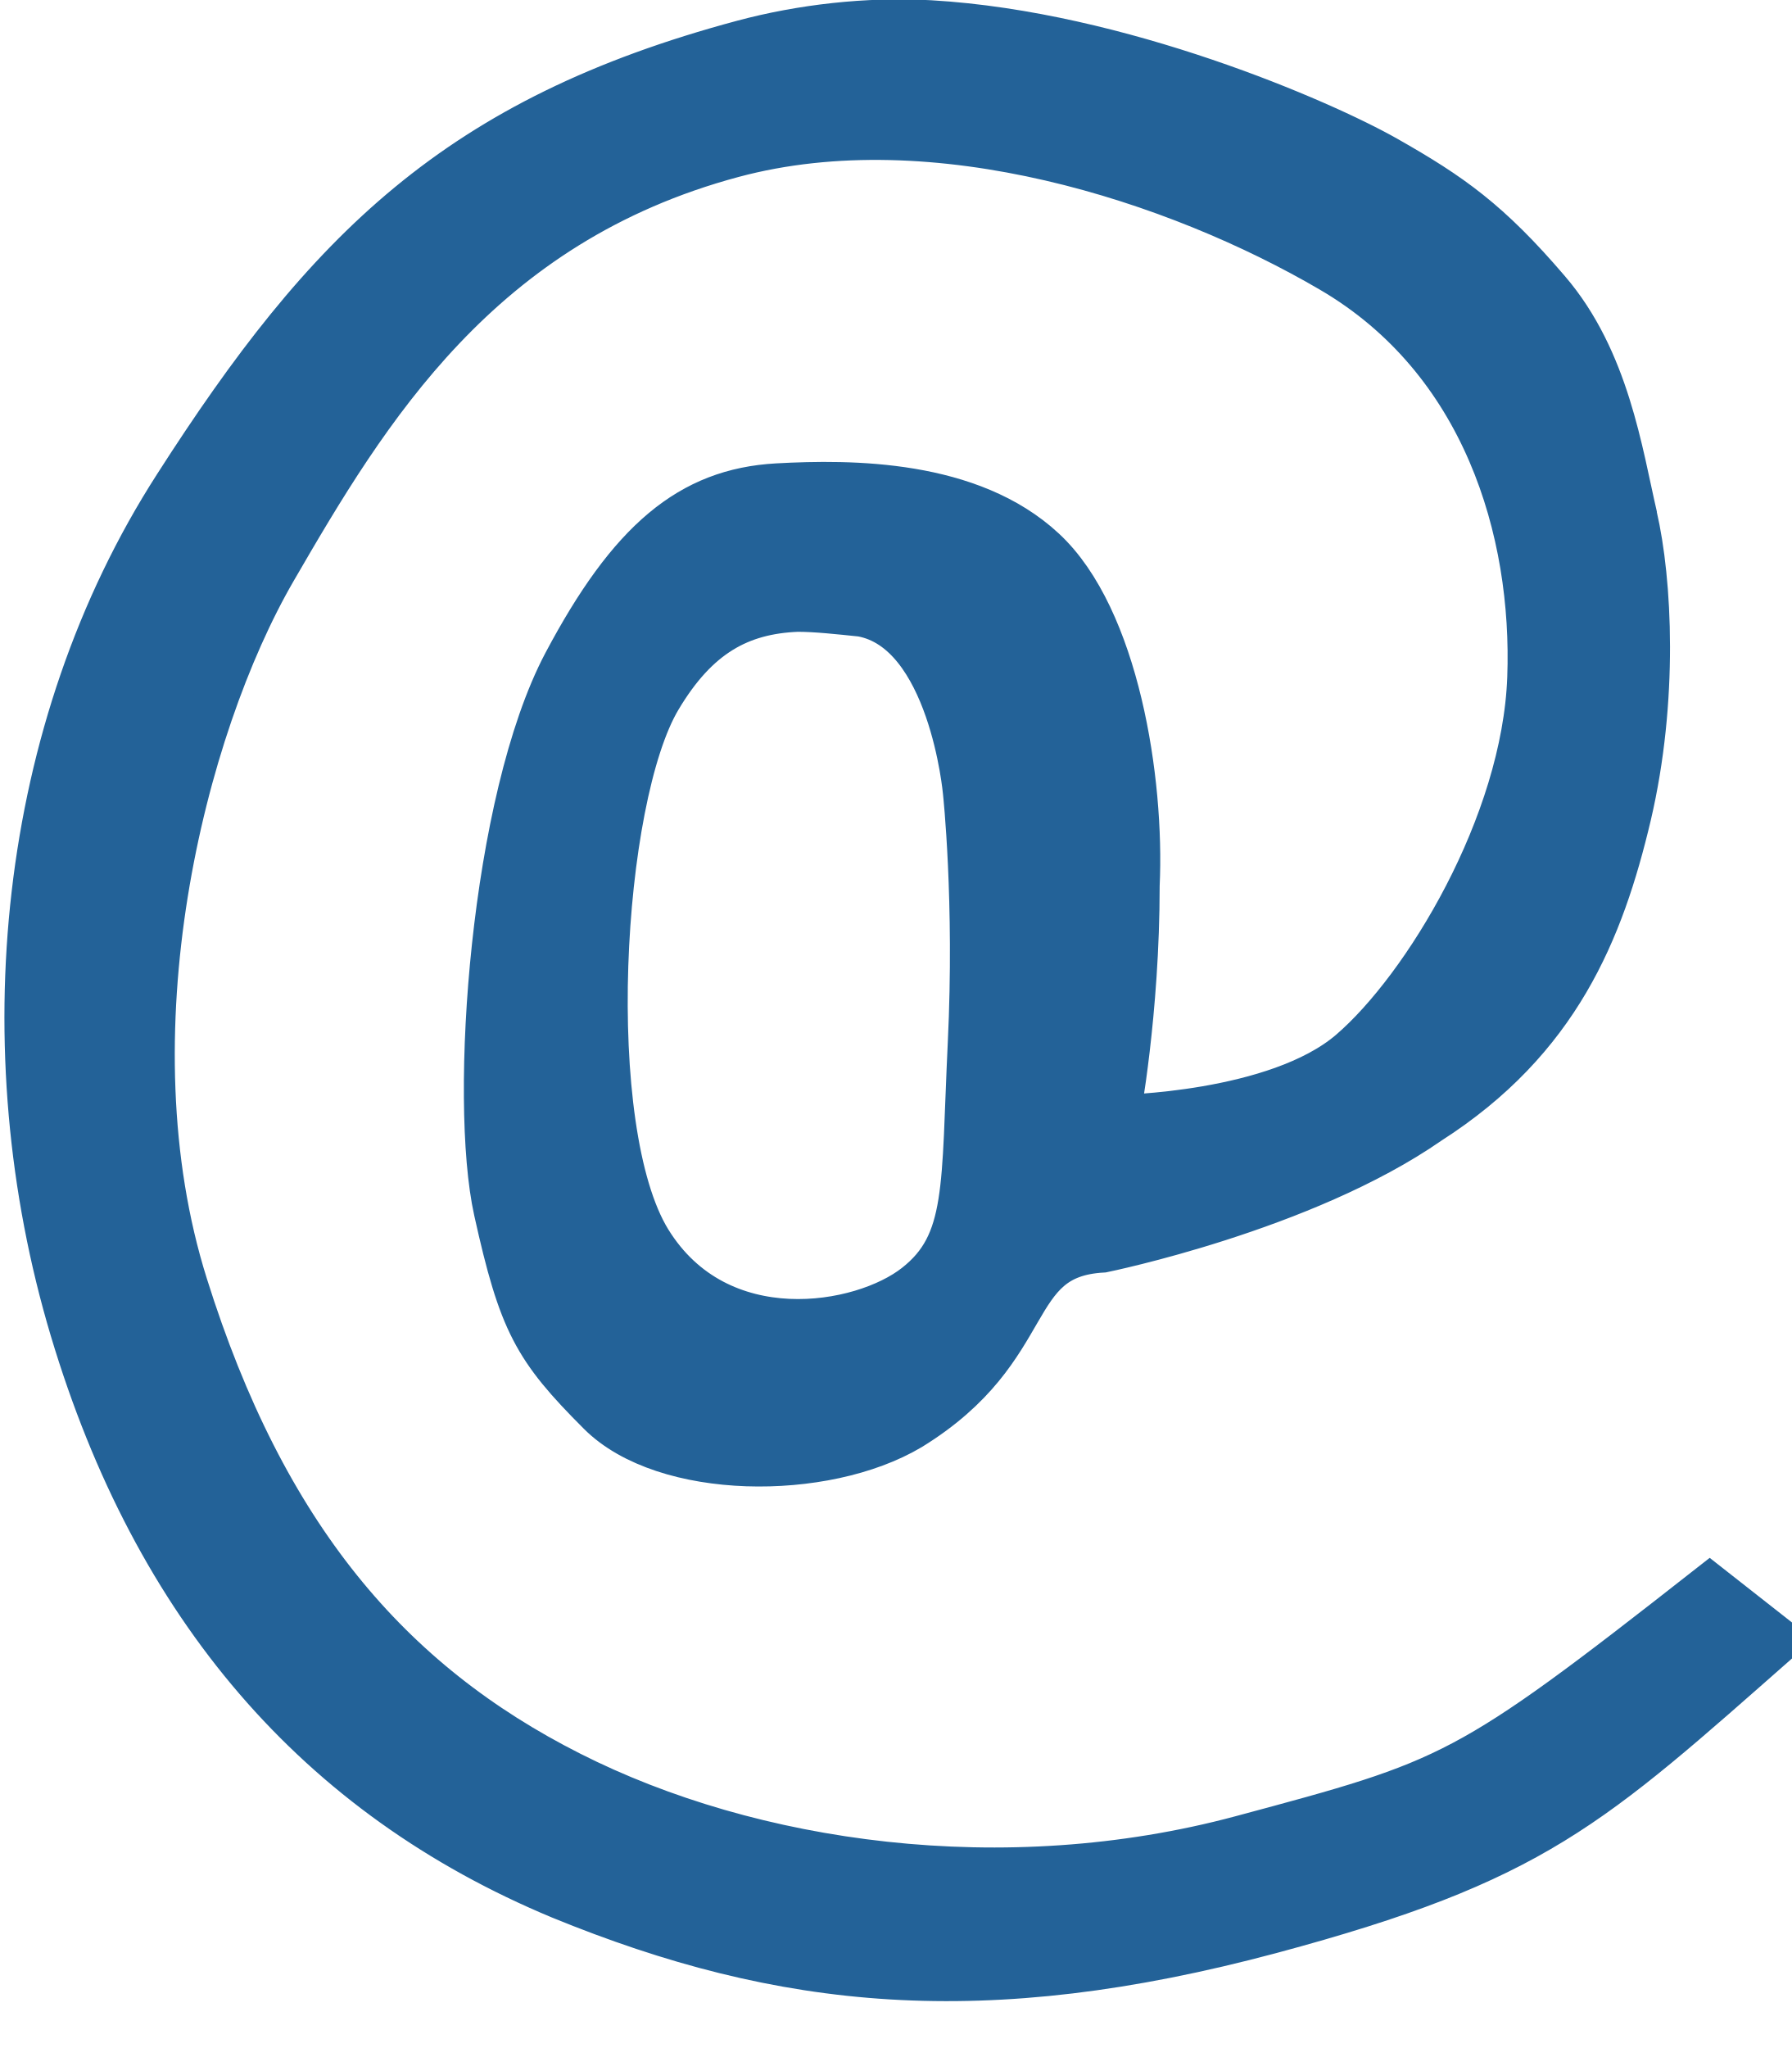
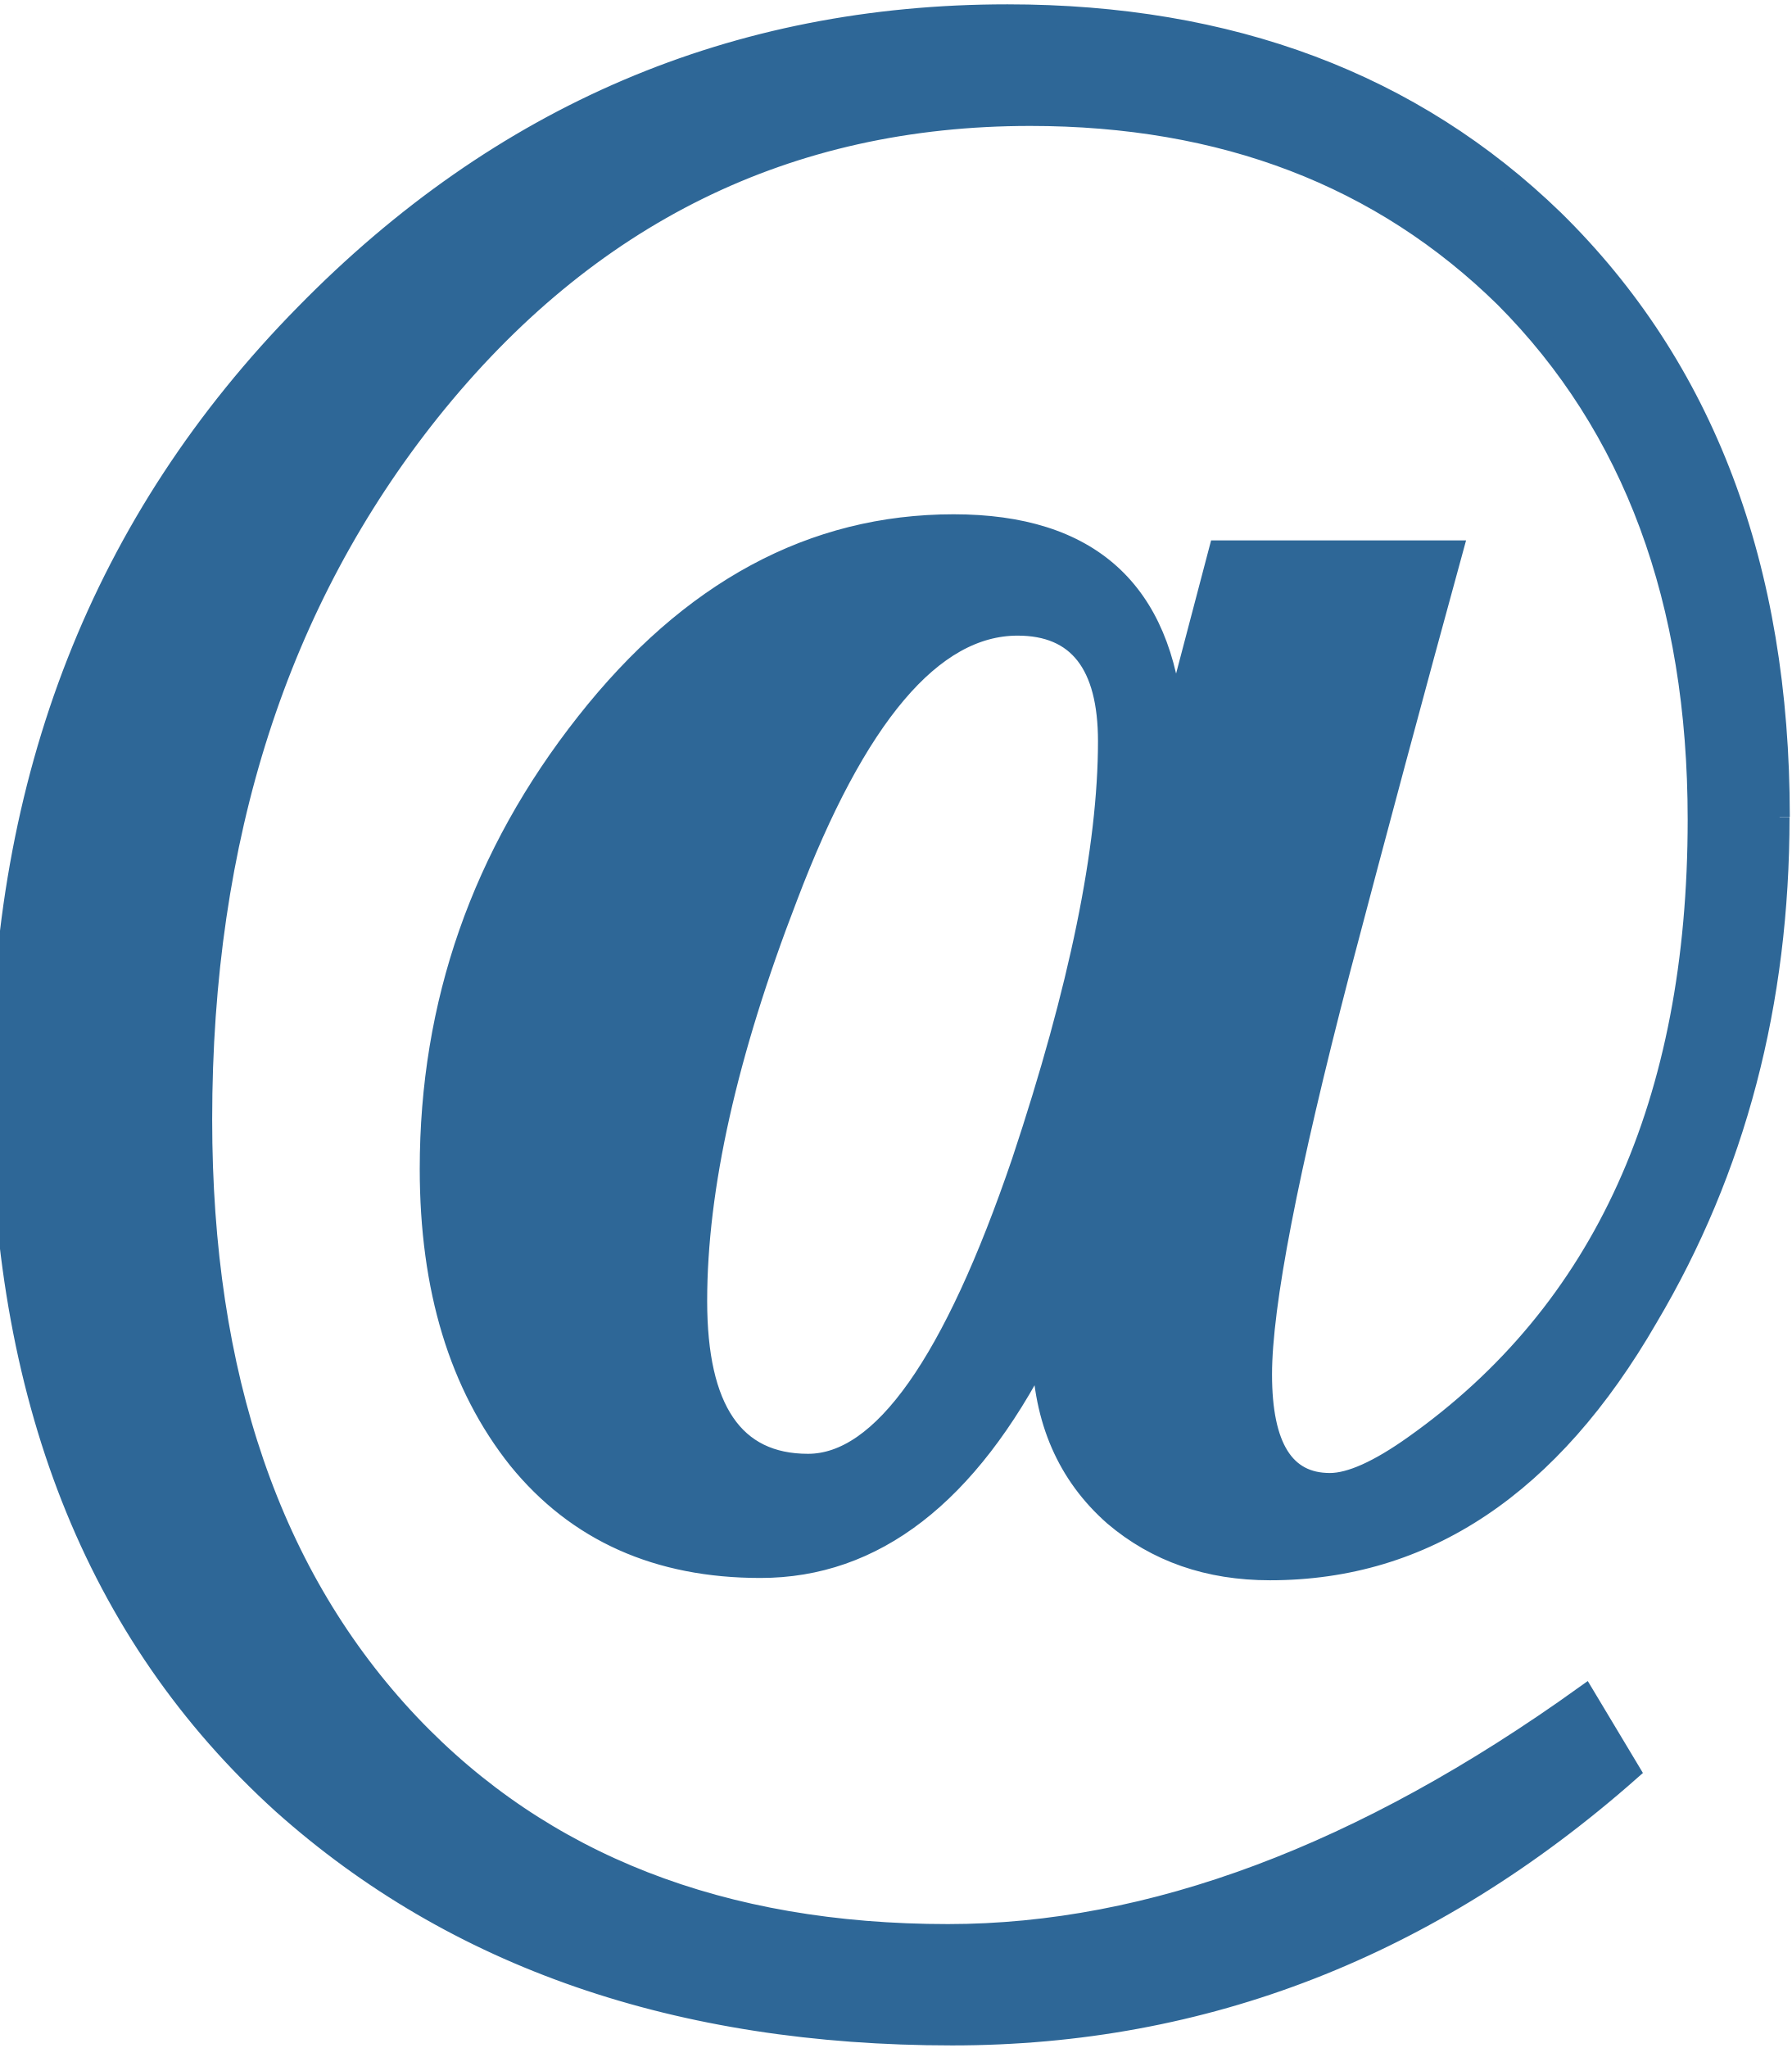
<svg xmlns="http://www.w3.org/2000/svg" width="7" height="8" id="svg2" version="1.1">
  <defs id="defs4" />
  <g id="layer1" transform="translate(0,-1044.362)">
-     <path style="font-style:normal;font-variant:normal;font-weight:normal;font-stretch:normal;font-size:11.052px;line-height:125%;text-align:start;letter-spacing:0px;word-spacing:0px;writing-mode:lr-tb;text-anchor:start;display:inline;fill:#236298;fill-opacity:1;stroke:#236298;stroke-width:0.174;stroke-miterlimit:4;stroke-dasharray:none;stroke-opacity:1" d="m 6.389,1046.381 c -0.058,-0.25 -0.109,-0.614 -0.341,-0.884 -0.231,-0.27 -0.379,-0.374 -0.631,-0.517 -0.252,-0.143 -1.043,-0.487 -1.782,-0.53 -0.246,-0.014 -0.504,0.016 -0.732,0.077 -1.116,0.299 -1.626,0.813 -2.216,1.734 -0.612,0.951 -0.733,2.199 -0.405,3.295 0.325,1.085 0.959,1.821 1.908,2.216 0.87,0.356 1.653,0.435 2.775,0.135 1.032,-0.277 1.244,-0.485 1.985,-1.137 l -0.27,-0.212 c -0.958,0.751 -1.001,0.76 -1.831,0.983 -0.925,0.248 -1.914,0.107 -2.621,-0.251 -0.707,-0.357 -1.196,-0.929 -1.503,-1.908 -0.308,-0.978 -0.014,-2.171 0.347,-2.794 0.361,-0.623 0.799,-1.353 1.792,-1.619 0.791,-0.212 1.736,0.098 2.336,0.449 0.6,0.35 0.797,1.019 0.776,1.592 -0.021,0.573 -0.41,1.212 -0.699,1.46 -0.289,0.248 -0.91,0.256 -0.91,0.256 0,0 0.077,-0.406 0.077,-0.906 0.019,-0.409 -0.08,-1.045 -0.366,-1.31 -0.286,-0.266 -0.751,-0.267 -1.041,-0.251 -0.341,0.019 -0.575,0.215 -0.829,0.694 -0.283,0.535 -0.367,1.702 -0.27,2.139 0.097,0.437 0.152,0.537 0.405,0.79 0.253,0.253 0.878,0.258 1.214,0.058 0.507,-0.312 0.368,-0.673 0.752,-0.694 0,0 0.785,-0.16 1.275,-0.501 0.503,-0.322 0.674,-0.746 0.781,-1.198 0.106,-0.452 0.081,-0.918 0.023,-1.168 z m -3.274,0.362 c 0.075,0 0.163,0.01 0.251,0.019 0.349,0.063 0.405,0.694 0.405,0.694 0,0 0.046,0.423 0.019,0.983 -0.027,0.56 -0.002,0.779 -0.212,0.944 -0.21,0.166 -0.771,0.264 -1.041,-0.173 -0.269,-0.437 -0.195,-1.728 0.039,-2.12 0.147,-0.247 0.315,-0.338 0.54,-0.347 z" id="path4719-2" />
+     <path style="font-size:11.052px;font-style:normal;font-variant:normal;font-weight:normal;font-stretch:normal;text-align:start;line-height:125%;letter-spacing:0px;word-spacing:0px;writing-mode:lr-tb;text-anchor:start;fill:#2e6797;fill-opacity:1;stroke:#2e6797;stroke-width:0.078;stroke-miterlimit:4;stroke-opacity:1;display:inline;font-family:AustralianFlyingCorpsStencil;-inkscape-font-specification:AustralianFlyingCorpsStencil" d="m 6.953,1047.554 c -7.1e-6,0.726 -0.171,1.377 -0.514,1.955 -0.38,0.658 -0.872,0.987 -1.477,0.987 -0.241,0 -0.444,-0.071 -0.61,-0.212 -0.182,-0.16 -0.276,-0.375 -0.281,-0.646 -0.289,0.566 -0.655,0.849 -1.1,0.849 -0.401,0 -0.717,-0.141 -0.947,-0.424 -0.23,-0.289 -0.345,-0.667 -0.345,-1.135 -2.2e-6,-0.646 0.203,-1.227 0.61,-1.743 0.407,-0.517 0.886,-0.775 1.437,-0.775 0.53,0 0.816,0.258 0.859,0.775 l 0.177,-0.673 0.915,0 c -0.15,0.547 -0.297,1.095 -0.441,1.642 -0.203,0.781 -0.305,1.307 -0.305,1.577 -5.1e-6,0.283 0.088,0.424 0.265,0.424 0.08,0 0.19,-0.049 0.329,-0.148 0.738,-0.523 1.108,-1.337 1.108,-2.444 -6.7e-6,-0.855 -0.252,-1.534 -0.754,-2.038 -0.482,-0.473 -1.1,-0.71 -1.854,-0.71 -0.947,0 -1.728,0.384 -2.344,1.153 -0.594,0.744 -0.891,1.666 -0.891,2.767 -7.3e-7,1.002 0.27,1.789 0.811,2.361 0.519,0.547 1.22,0.821 2.103,0.821 0.792,0 1.621,-0.31 2.488,-0.932 l 0.177,0.295 c -0.781,0.689 -1.664,1.033 -2.649,1.033 -1.07,0 -1.942,-0.301 -2.617,-0.904 -0.733,-0.664 -1.1,-1.595 -1.1,-2.795 0,-1.211 0.396,-2.22 1.188,-3.025 0.765,-0.781 1.68,-1.171 2.745,-1.171 0.872,0 1.584,0.268 2.135,0.802 0.589,0.578 0.883,1.356 0.883,2.333 m -2.625,-0.295 c -4.4e-6,-0.301 -0.118,-0.452 -0.353,-0.452 -0.332,0 -0.631,0.354 -0.899,1.061 -0.235,0.609 -0.353,1.134 -0.353,1.577 -2.9e-6,0.424 0.144,0.636 0.433,0.636 0.289,0 0.567,-0.394 0.835,-1.181 0.225,-0.676 0.337,-1.224 0.337,-1.642" id="path4719" />
  </g>
</svg>
